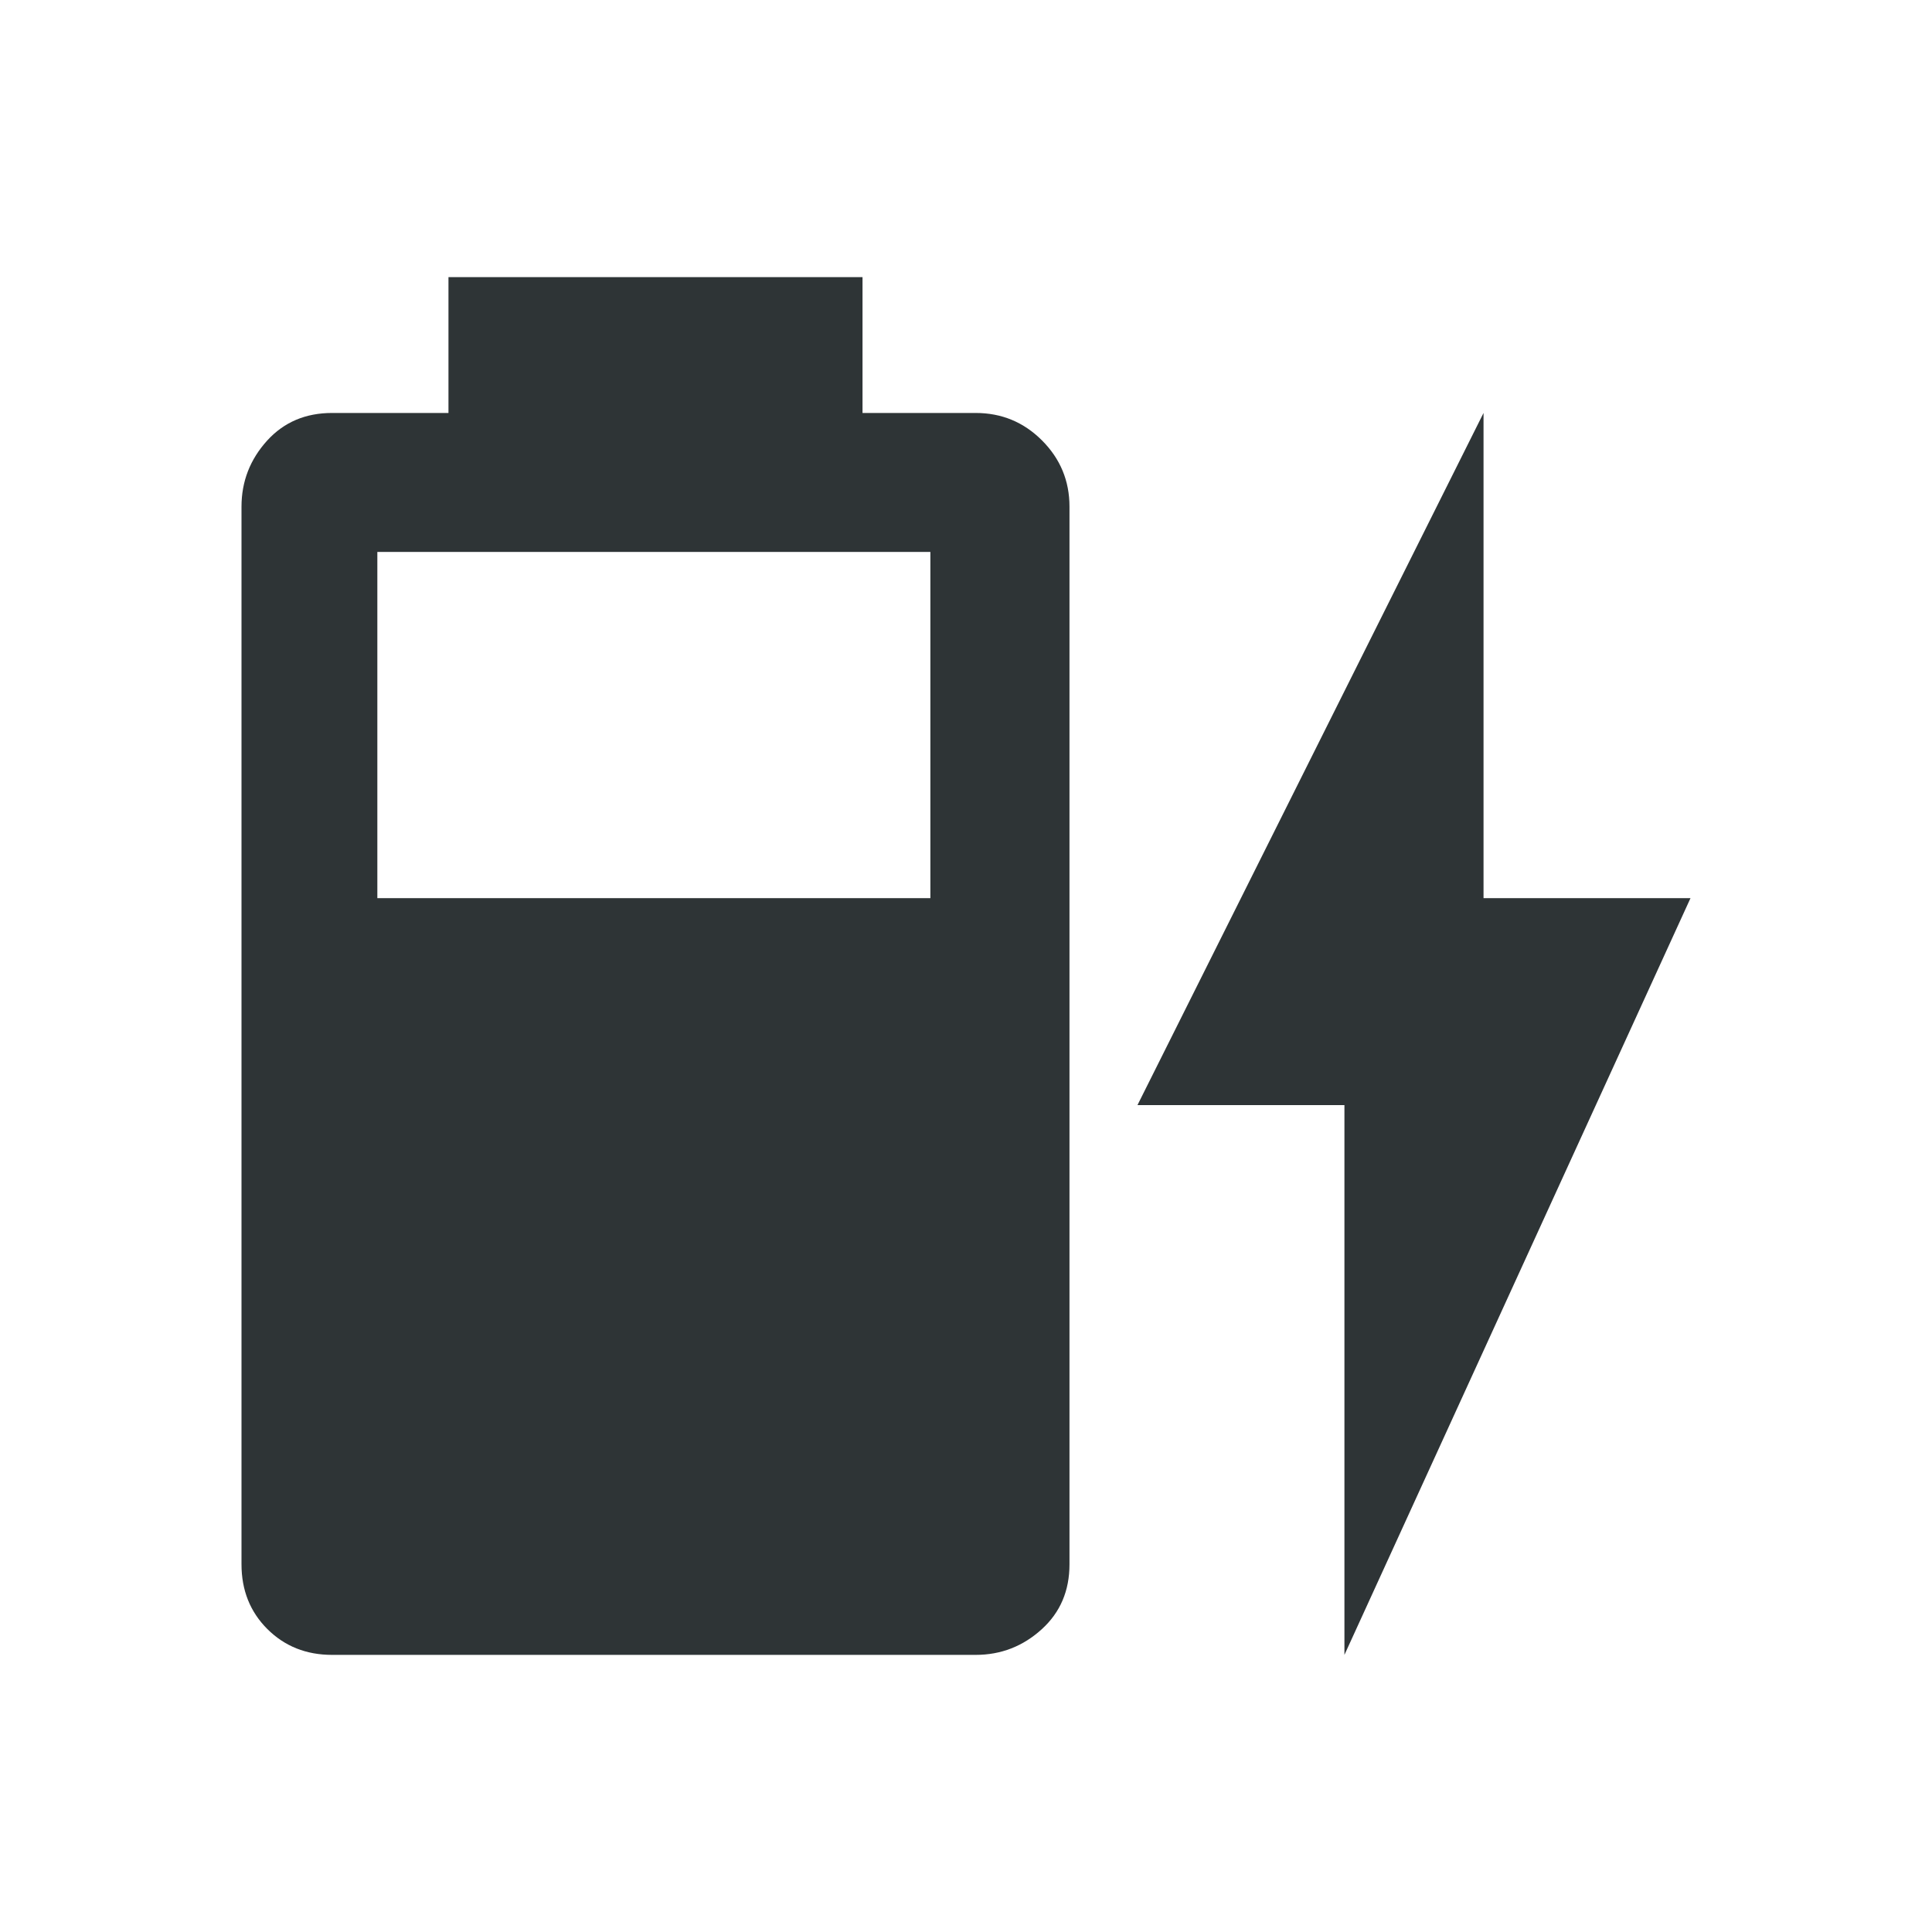
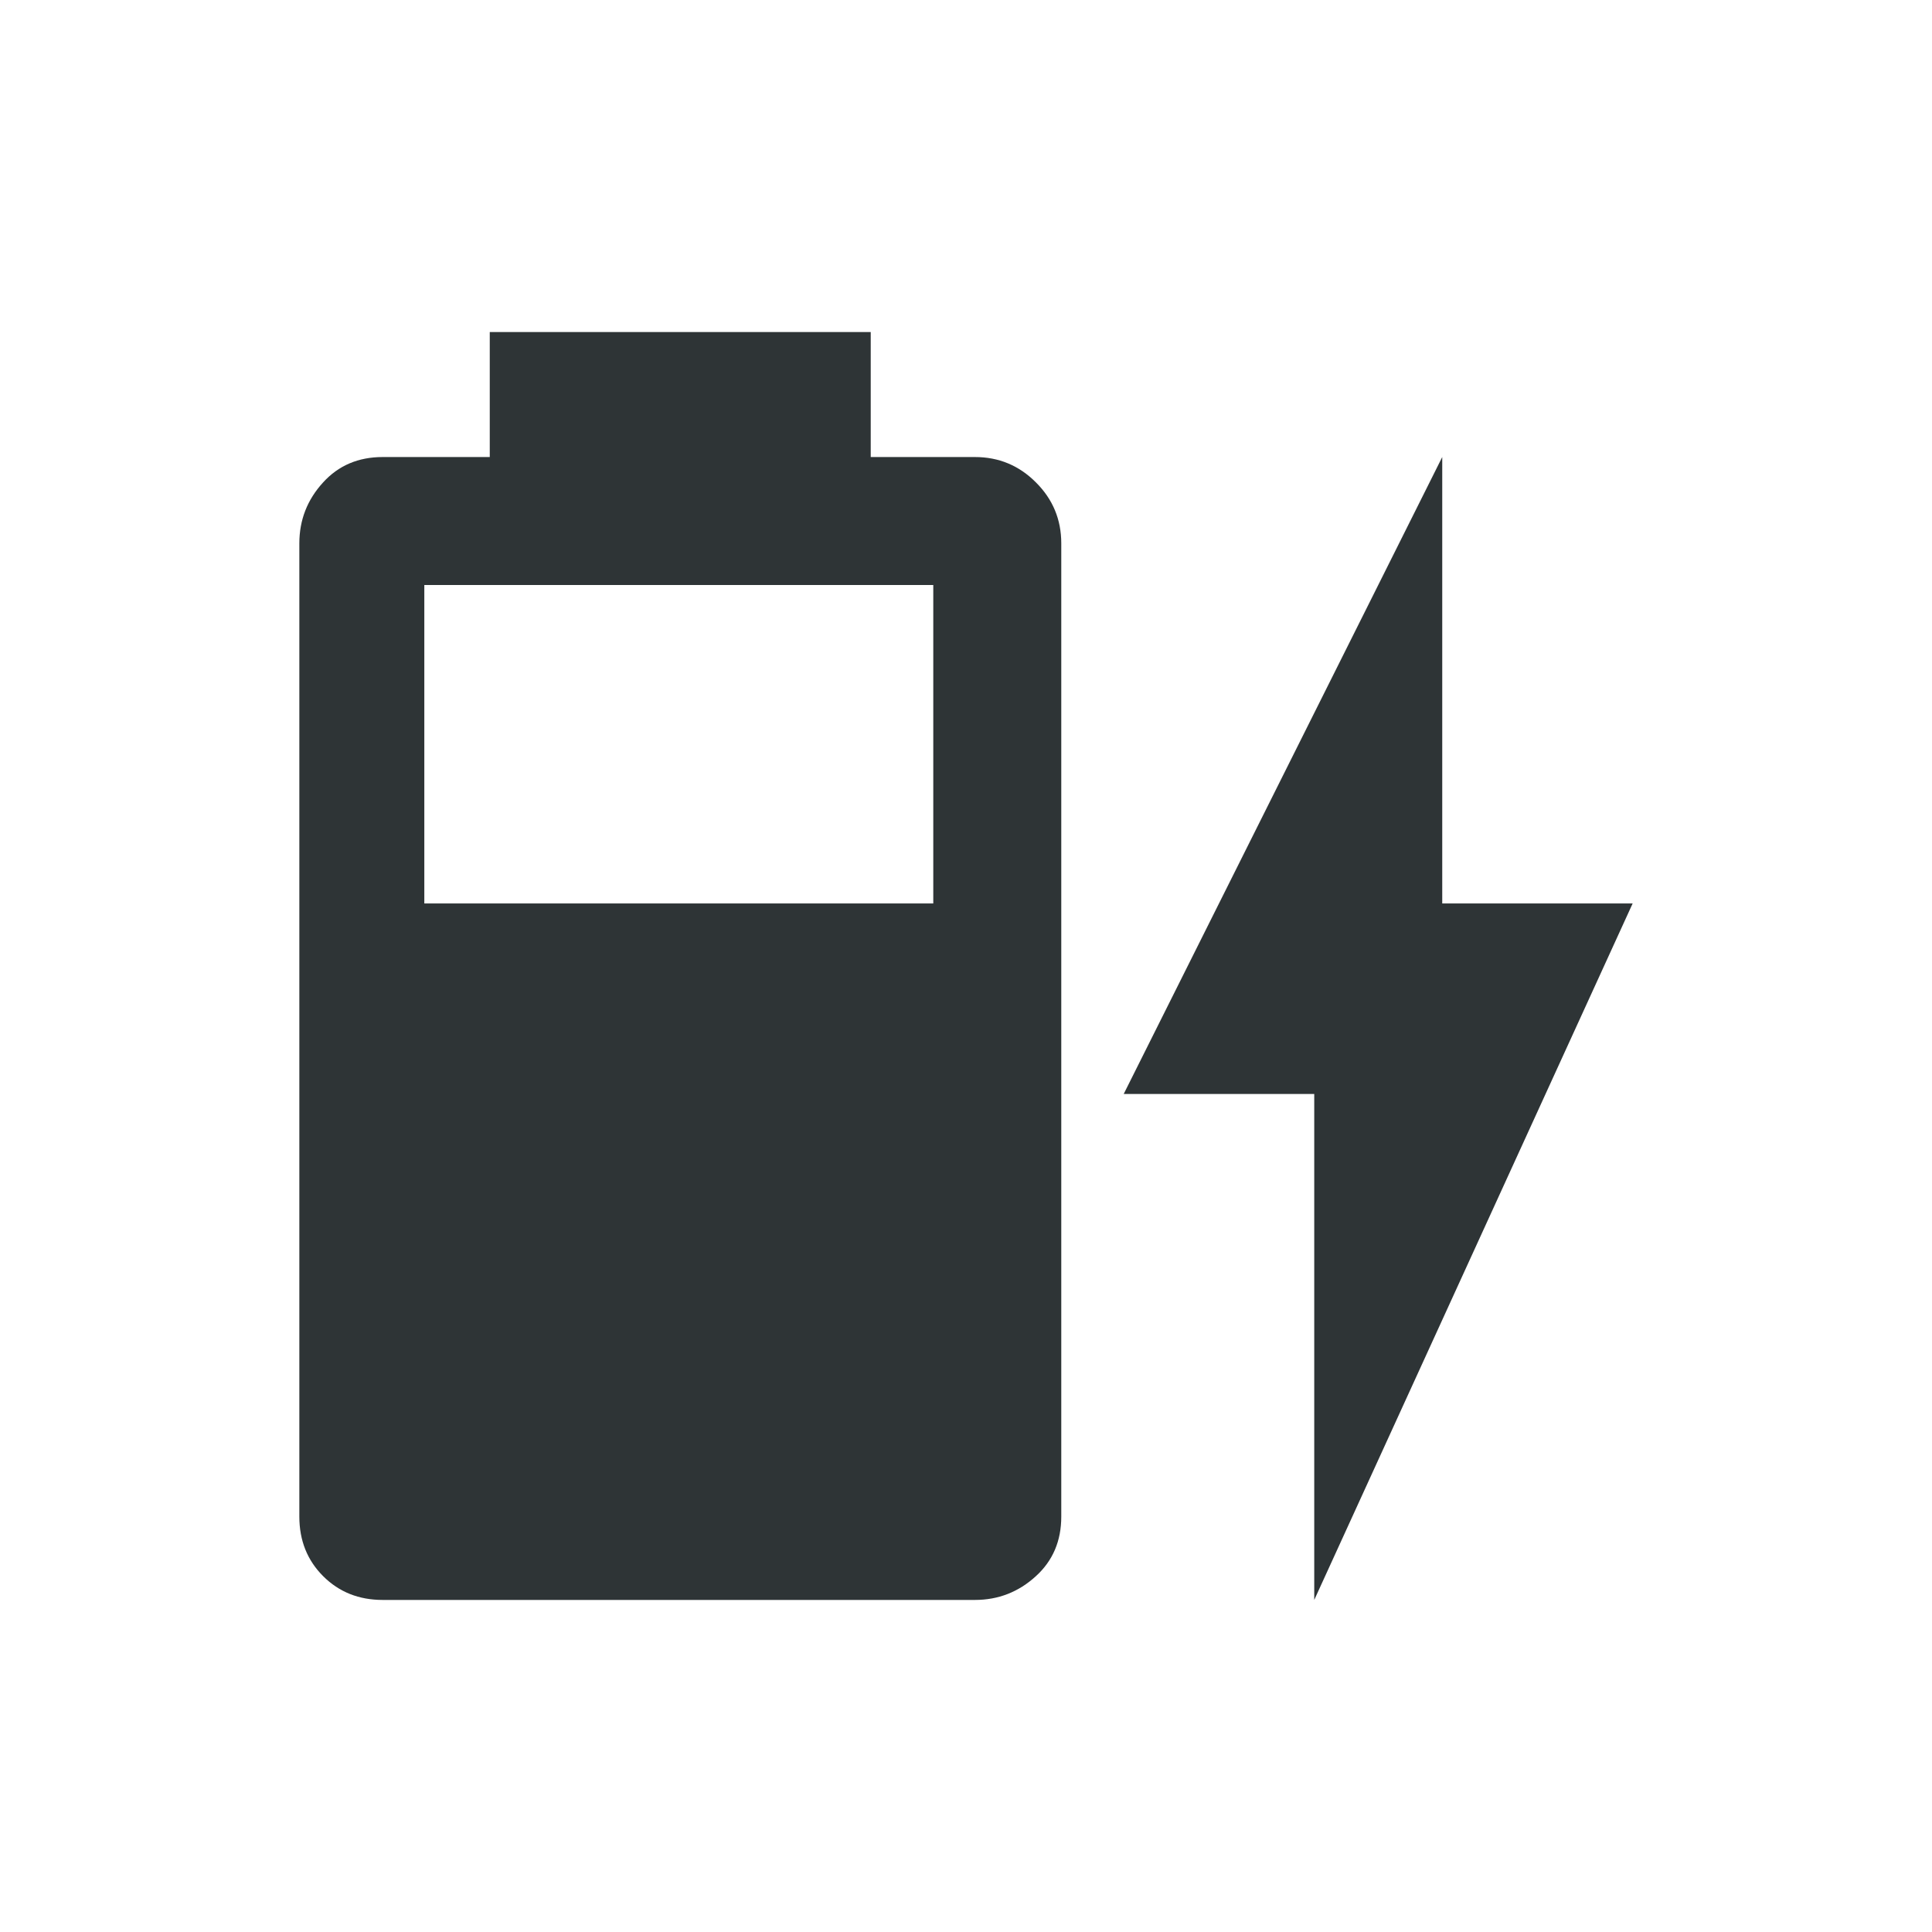
<svg xmlns="http://www.w3.org/2000/svg" width="16" height="16" viewBox="0 0 16 16">
-   <path fill="#2e3436" d="M7.705 7.438H3.125V4.571H7.705ZM8.08 3.42H7.143V2.295H3.714V3.42H2.75Q2.422 3.42 2.214 3.647Q2 3.882 2 4.196V12.955Q2 13.277 2.214 13.491Q2.429 13.705 2.75 13.705H8.08Q8.395 13.705 8.629 13.491Q8.857 13.283 8.857 12.955V4.196Q8.857 3.875 8.629 3.647Q8.402 3.42 8.08 3.42ZM14 7.438H12.286V3.42L9.42 9.152H11.134V13.705Z" />
+   <path fill="#2e3436" d="M7.729 7.482H3.514V4.845H7.729ZM8.074 3.785H7.211V2.75H4.056V3.785H3.169Q2.867 3.785 2.676 3.995Q2.479 4.21 2.479 4.5V12.56Q2.479 12.856 2.676 13.053Q2.873 13.25 3.169 13.25H8.074Q8.364 13.25 8.579 13.053Q8.789 12.862 8.789 12.56V4.5Q8.789 4.204 8.579 3.995Q8.37 3.785 8.074 3.785ZM13.521 7.482H11.944V3.785L9.306 9.06H10.884V13.25Z" />
</svg>
